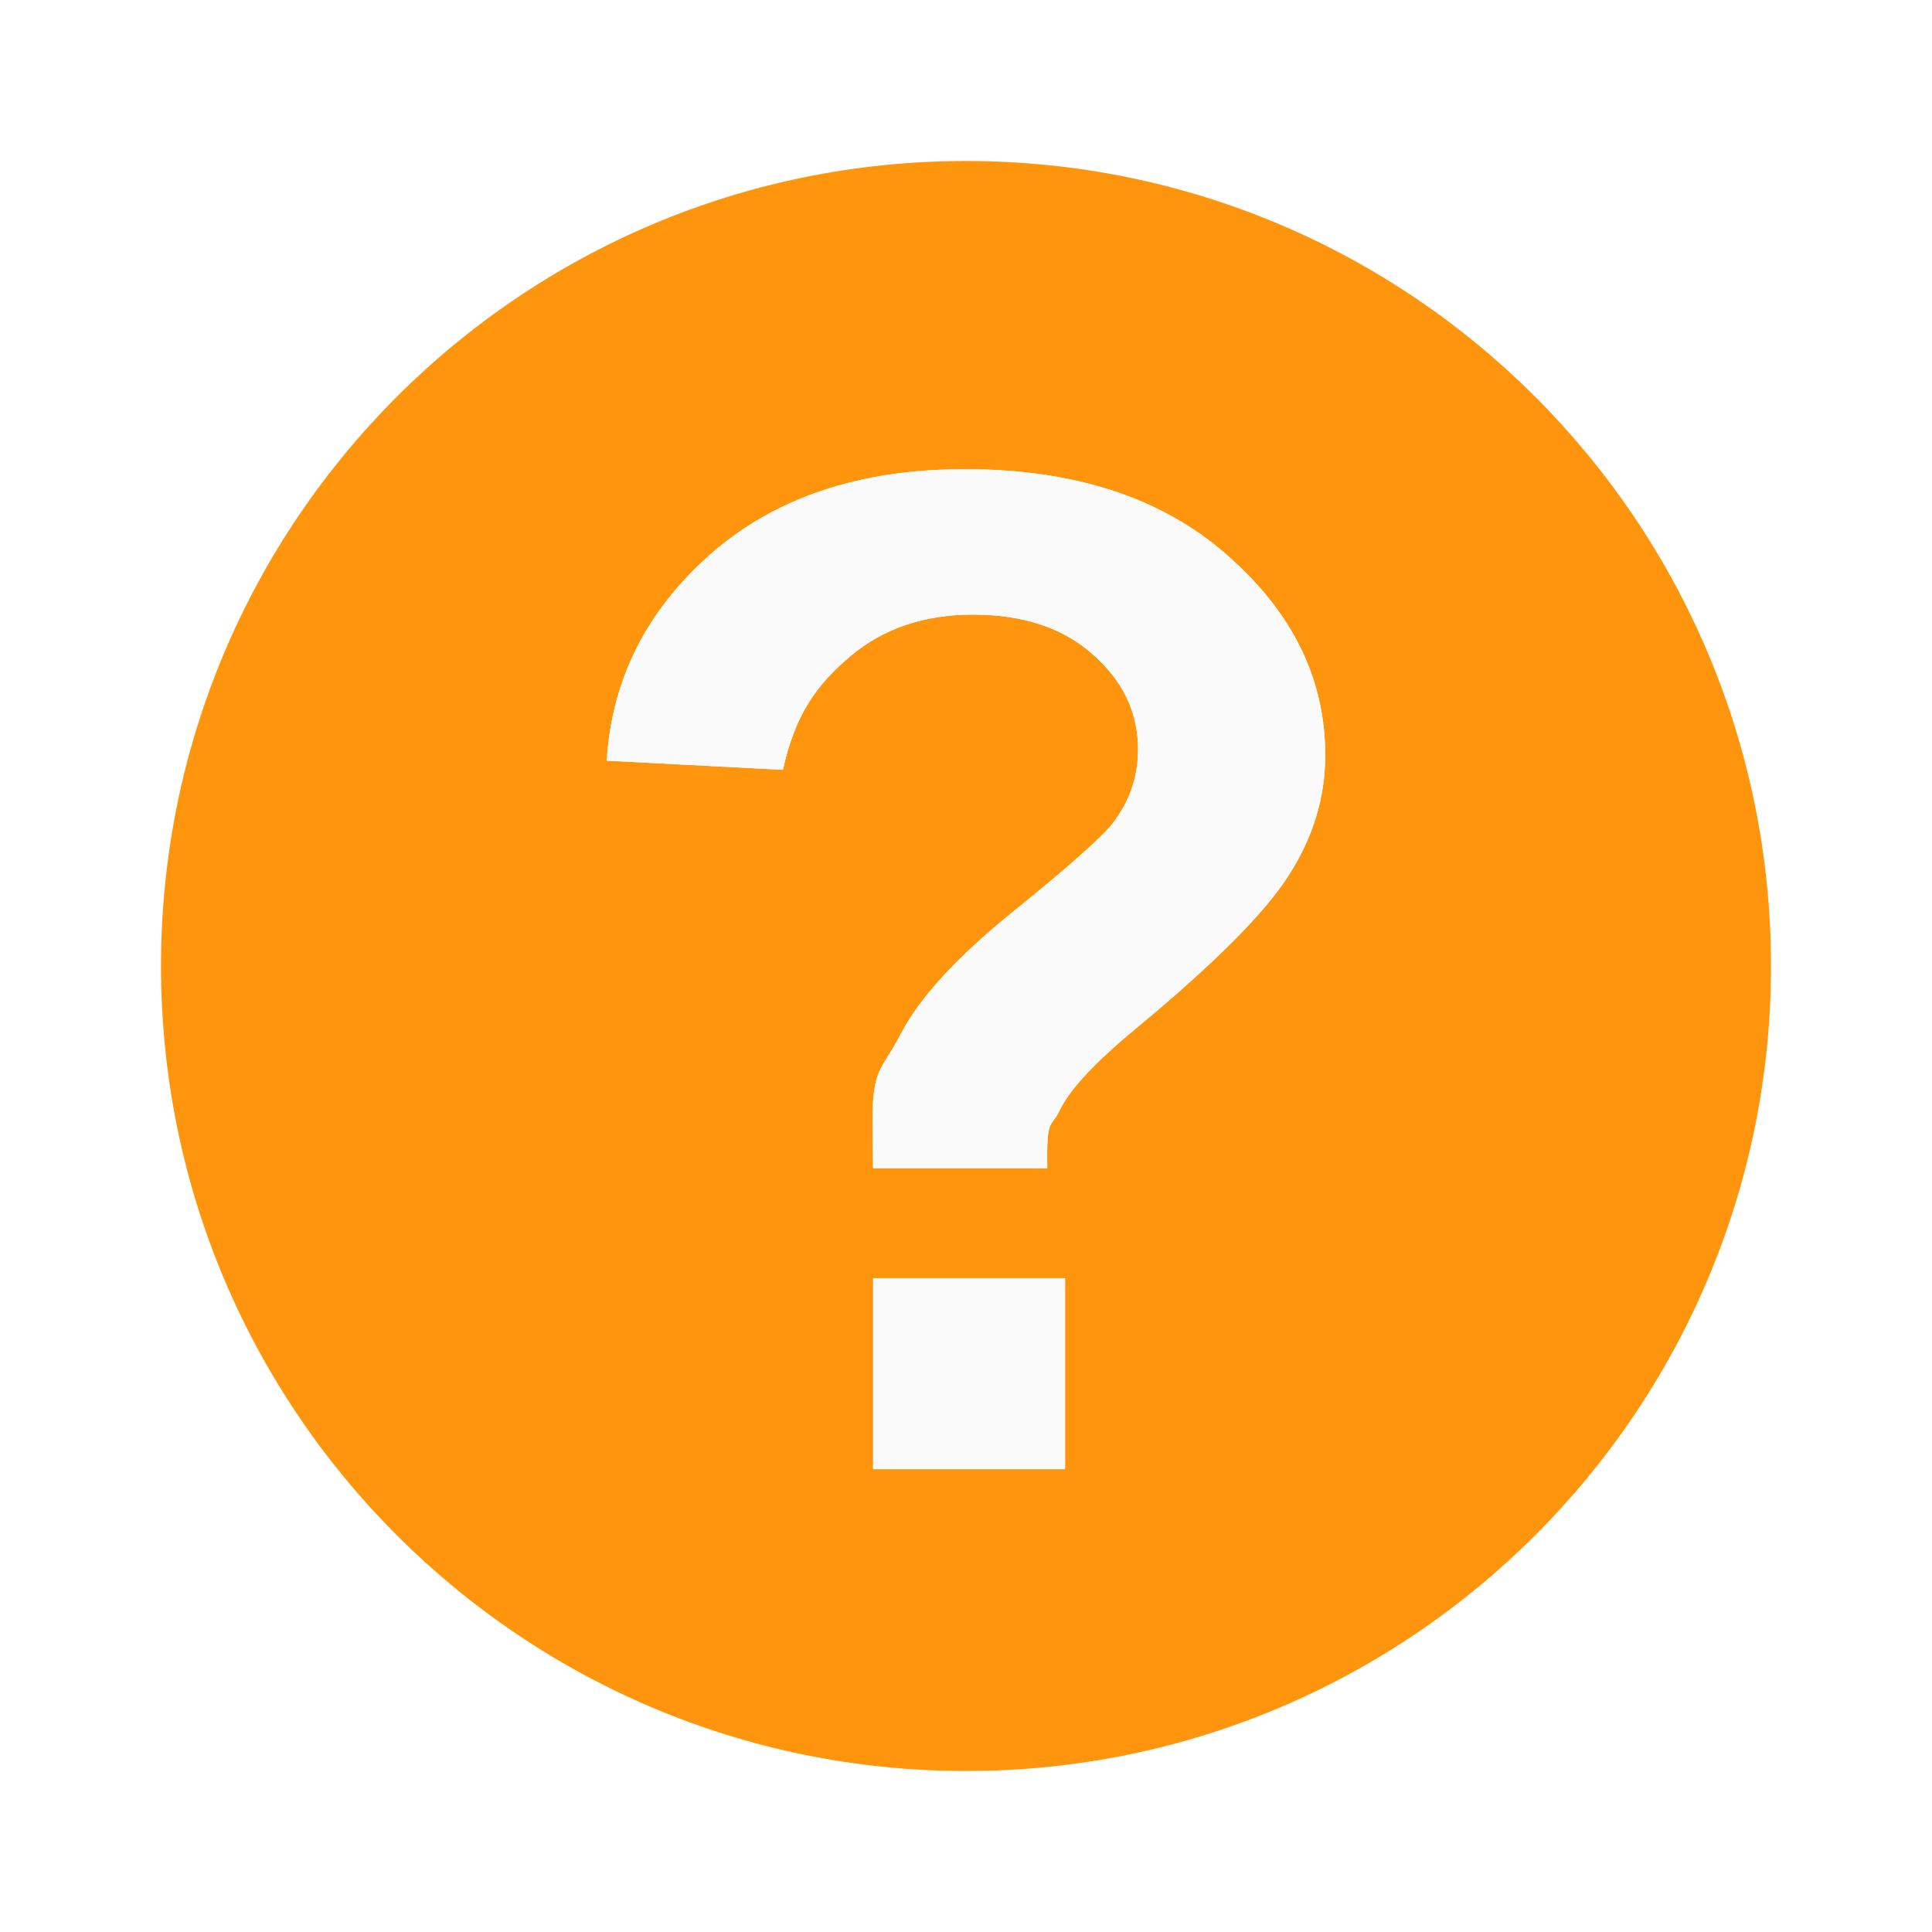
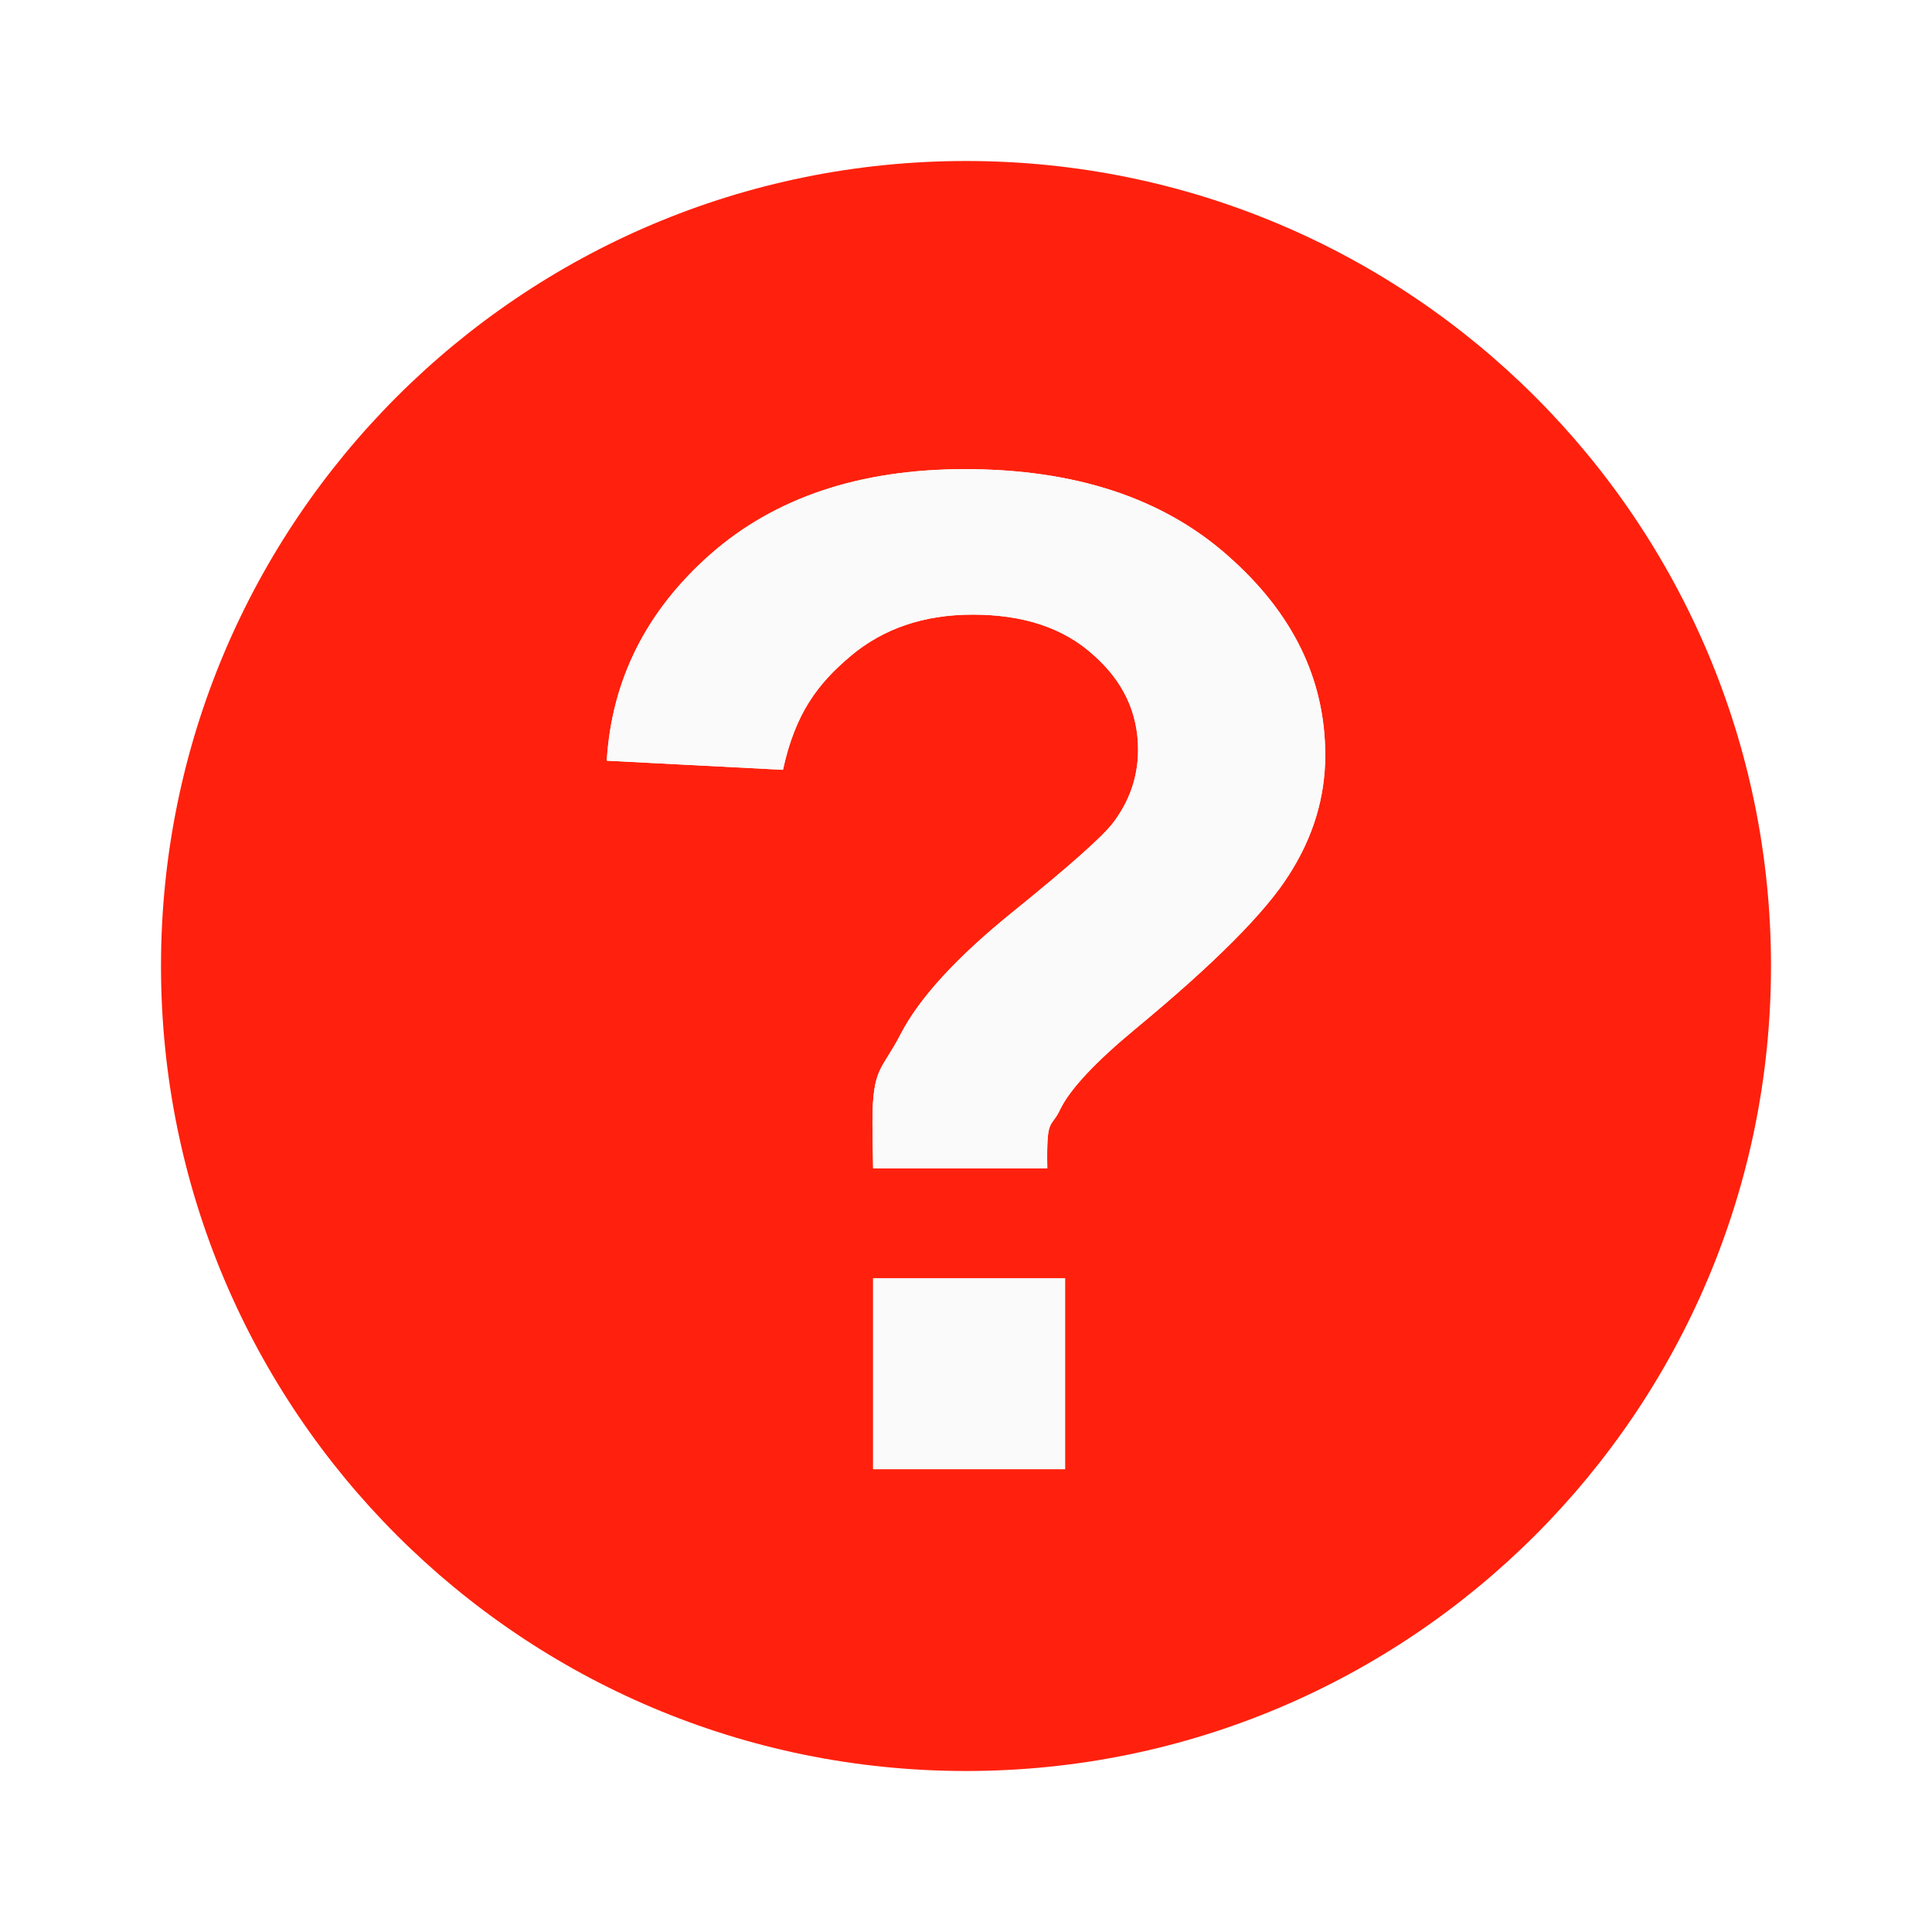
<svg xmlns="http://www.w3.org/2000/svg" width="48" height="48" viewBox="0 0 48 48" id="svg2" version="1.1">
  <defs id="defs8" />
  <g id="layer1" transform="translate(-384,-1004.362)" style="display:inline">
-     <path style="color:#000000;display:inline;overflow:visible;visibility:visible;opacity:1;fill:#ff950d;fill-opacity:1;fill-rule:evenodd;stroke:none;stroke-width:3.543;stroke-linecap:round;stroke-linejoin:round;stroke-miterlimit:4;stroke-dasharray:none;stroke-dashoffset:0;stroke-opacity:1;marker:none;enable-background:accumulate" d="m 408,1008.362 a 20,20 0 0 0 -20,20 20,20 0 0 0 20,20 20,20 0 0 0 20,-20 20,20 0 0 0 -20,-20 z m -0.033,7.656 c 2.737,10e-5 4.914,0.715 6.531,2.145 1.618,1.418 2.428,3.072 2.428,4.963 -2e-5,1.047 -0.301,2.037 -0.9,2.971 -0.588,0.934 -1.855,2.205 -3.801,3.814 -1.007,0.833 -1.634,1.503 -1.883,2.01 -0.238,0.506 -0.345,0.161 -0.322,1.467 h -4.328 c -0.011,-0.619 -0.016,-0.996 -0.016,-1.131 -10e-6,-1.395 0.232,-1.293 0.695,-2.193 0.464,-0.9 1.392,-1.914 2.783,-3.039 1.391,-1.125 2.223,-1.862 2.494,-2.211 0.419,-0.551 0.627,-1.16 0.627,-1.824 -2e-5,-0.923 -0.373,-1.71 -1.119,-2.363 -0.735,-0.664 -1.731,-0.994 -2.986,-0.994 -1.21,0 -2.223,0.343 -3.037,1.029 -0.814,0.686 -1.374,1.419 -1.68,2.826 l -4.379,-0.227 c 0.124,-2.014 0.985,-3.726 2.58,-5.133 1.606,-1.407 3.711,-2.109 6.312,-2.109 z m -2.275,20.1 h 4.77 v 4.744 h -4.77 z" id="path6279" />
+     <path style="color:#000000;display:inline;overflow:visible;visibility:visible;opacity:1;fill:#ff210d;fill-opacity:1;fill-rule:evenodd;stroke:none;stroke-width:3.543;stroke-linecap:round;stroke-linejoin:round;stroke-miterlimit:4;stroke-dasharray:none;stroke-dashoffset:0;stroke-opacity:1;marker:none;enable-background:accumulate" d="m 408,1008.362 a 20,20 0 0 0 -20,20 20,20 0 0 0 20,20 20,20 0 0 0 20,-20 20,20 0 0 0 -20,-20 z m -0.033,7.656 c 2.737,10e-5 4.914,0.715 6.531,2.145 1.618,1.418 2.428,3.072 2.428,4.963 -2e-5,1.047 -0.301,2.037 -0.9,2.971 -0.588,0.934 -1.855,2.205 -3.801,3.814 -1.007,0.833 -1.634,1.503 -1.883,2.01 -0.238,0.506 -0.345,0.161 -0.322,1.467 h -4.328 c -0.011,-0.619 -0.016,-0.996 -0.016,-1.131 -10e-6,-1.395 0.232,-1.293 0.695,-2.193 0.464,-0.9 1.392,-1.914 2.783,-3.039 1.391,-1.125 2.223,-1.862 2.494,-2.211 0.419,-0.551 0.627,-1.16 0.627,-1.824 -2e-5,-0.923 -0.373,-1.71 -1.119,-2.363 -0.735,-0.664 -1.731,-0.994 -2.986,-0.994 -1.21,0 -2.223,0.343 -3.037,1.029 -0.814,0.686 -1.374,1.419 -1.68,2.826 l -4.379,-0.227 c 0.124,-2.014 0.985,-3.726 2.58,-5.133 1.606,-1.407 3.711,-2.109 6.312,-2.109 z m -2.275,20.1 h 4.77 v 4.744 h -4.77 z" id="path6279" />
    <g id="g4764" style="font-style:normal;font-variant:normal;font-weight:bold;font-stretch:normal;font-size:13.864px;line-height:125%;font-family:Arial;-inkscape-font-specification:'Arial Bold';text-align:start;letter-spacing:0px;word-spacing:0px;writing-mode:lr-tb;text-anchor:start;display:inline;fill:#fafafa;fill-opacity:1;fill-rule:evenodd;stroke:none" transform="matrix(2.506443,0,0,2.493574,388,1008.362)">
      <path style="fill:#fafafa;fill-opacity:1" id="path4766" d="M 8.785,10.036 H 7.059 C 7.054,9.788 7.052,9.637 7.052,9.582 7.052,9.023 7.145,9.064 7.33,8.703 7.515,8.342 7.885,7.935 8.44,7.484 8.995,7.033 9.327,6.737 9.435,6.597 9.602,6.376 9.685,6.133 9.685,5.866 9.685,5.496 9.536,5.18 9.239,4.918 8.945,4.652 8.548,4.519 8.047,4.519 7.564,4.519 7.16,4.657 6.835,4.932 6.51,5.207 6.287,5.502 6.165,6.066 L 4.419,5.975 C 4.468,5.167 4.811,4.481 5.448,3.917 6.088,3.352 6.928,3.07 7.966,3.07 c 1.092,1e-5 1.961,0.287 2.606,0.86 0.645,0.569 0.968,1.232 0.968,1.99 -8e-6,0.42 -0.12,0.817 -0.359,1.191 C 10.947,7.486 10.441,7.996 9.665,8.642 9.263,8.976 9.013,9.244 8.914,9.447 8.819,9.65 8.776,9.512 8.785,10.036 m -1.726,2.998 v -1.902 h 1.902 v 1.902 H 7.059" />
    </g>
  </g>
</svg>
